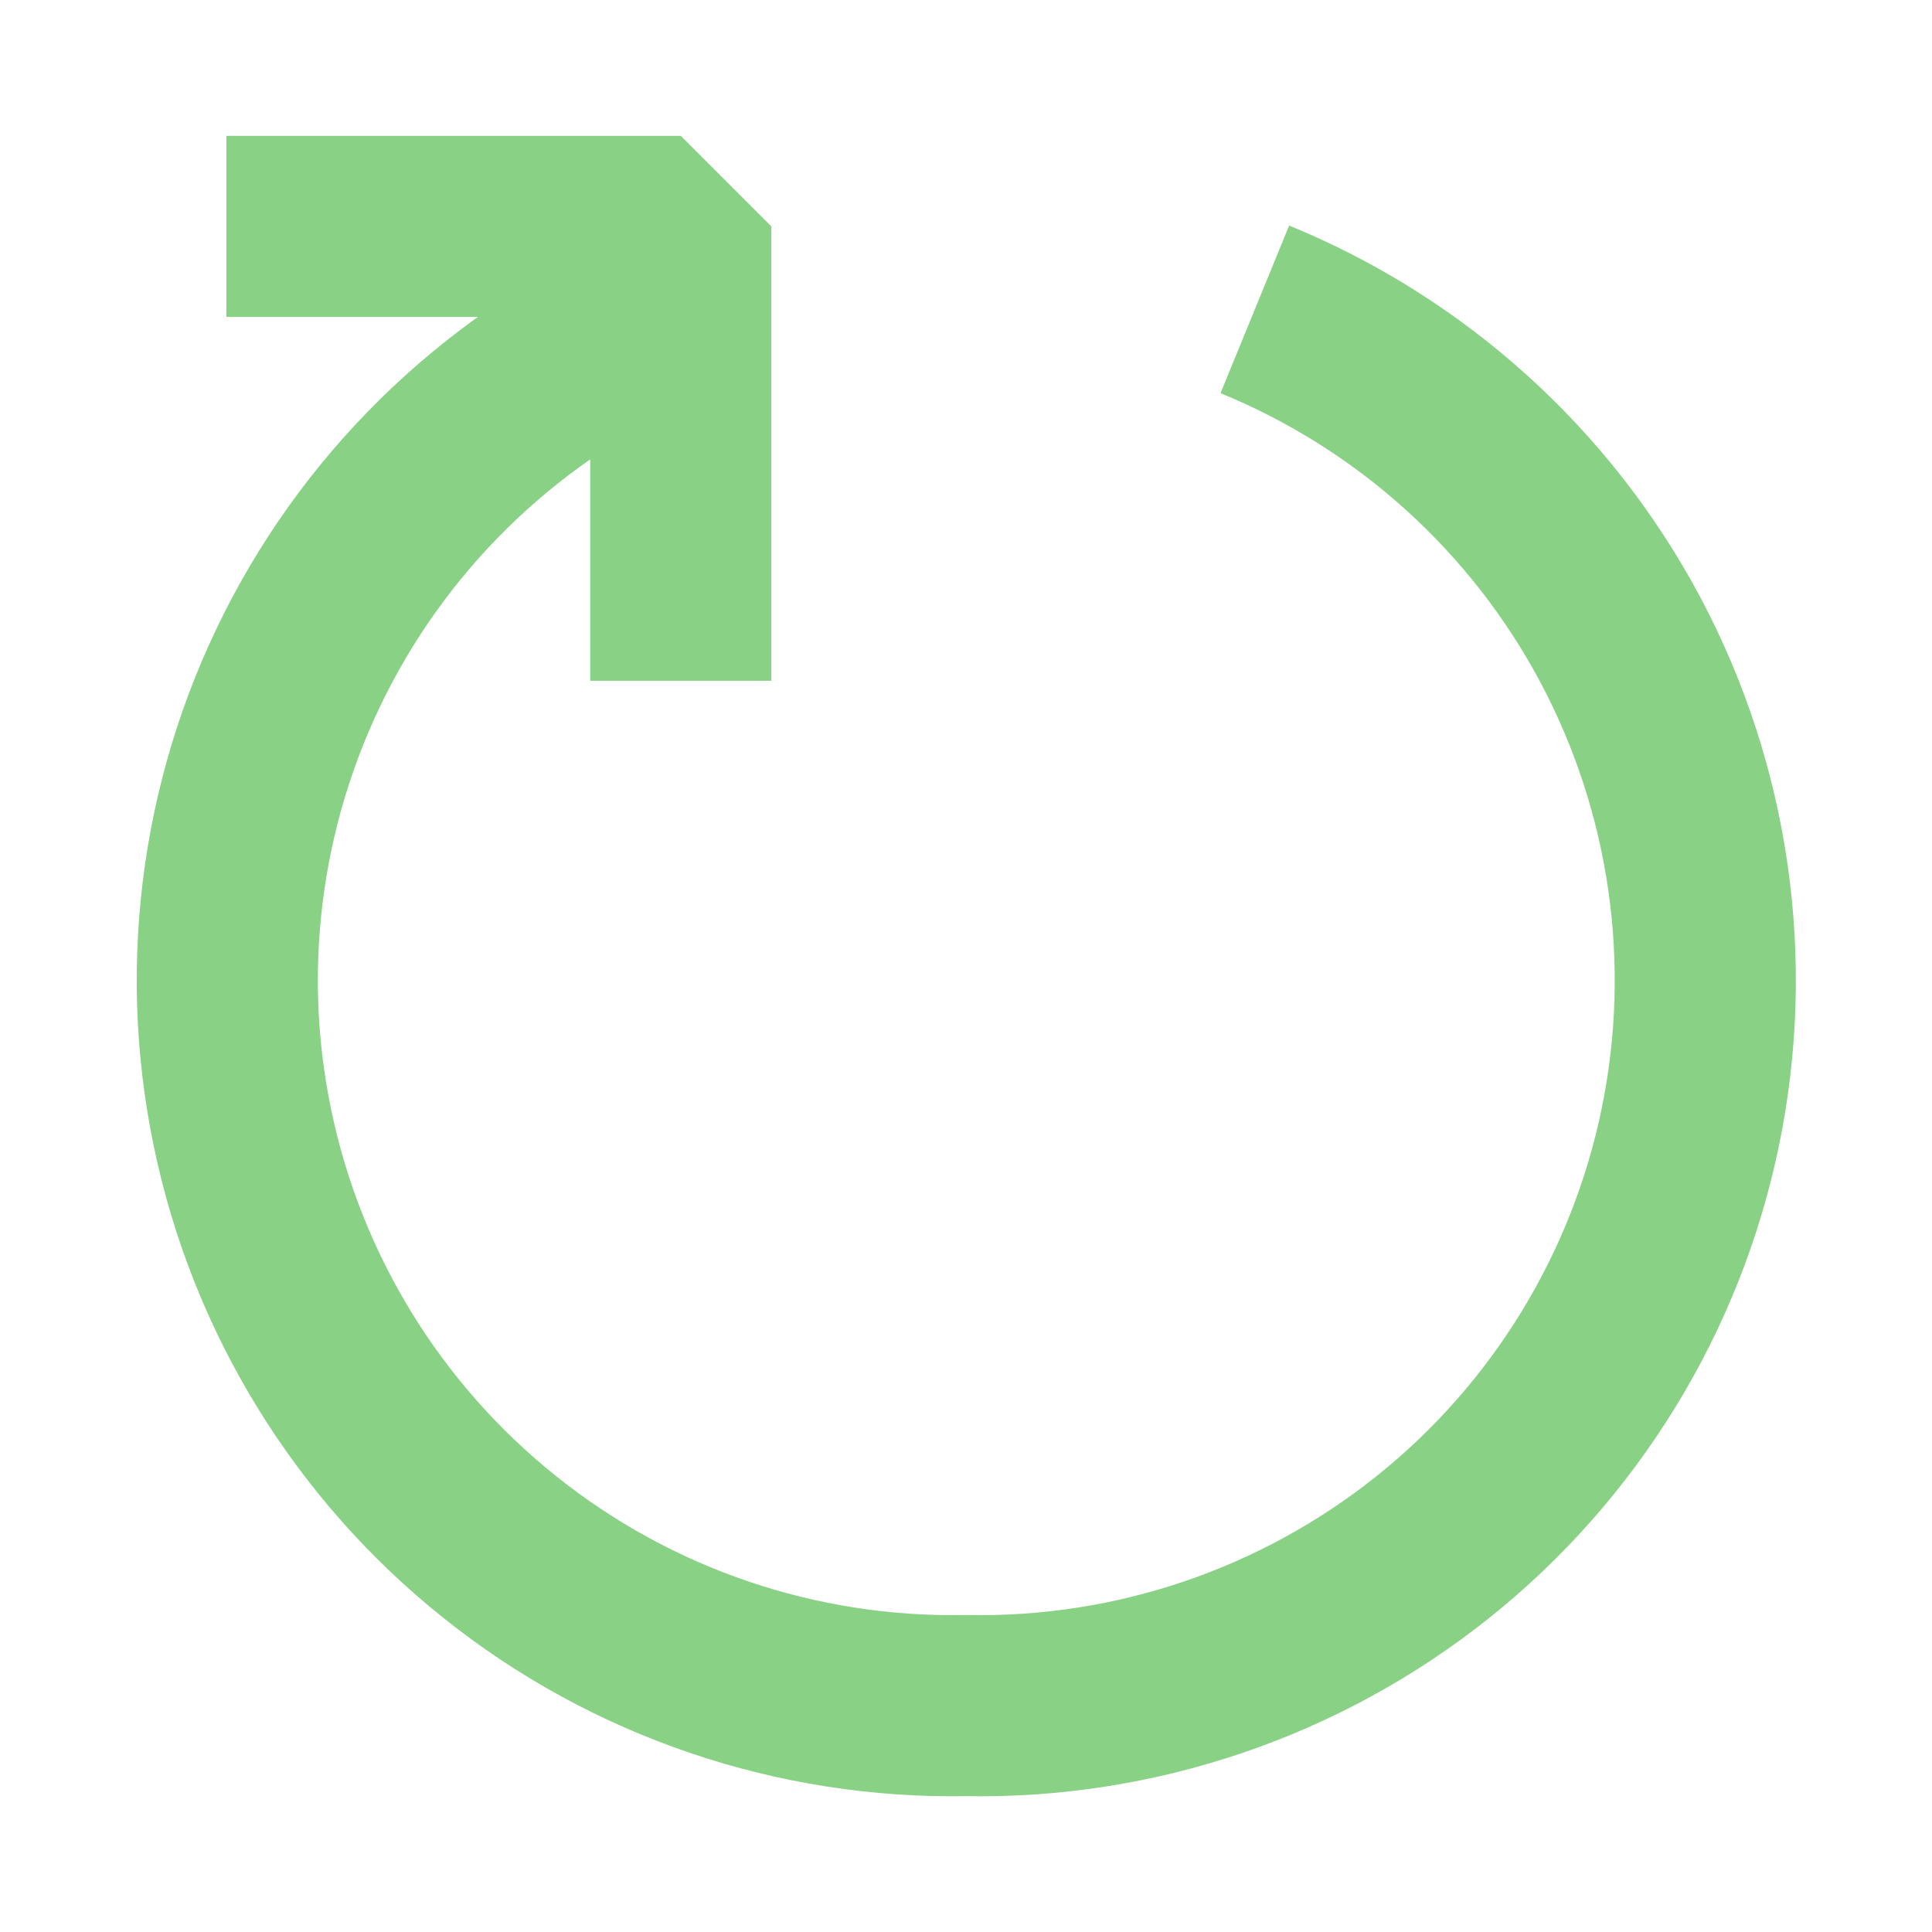
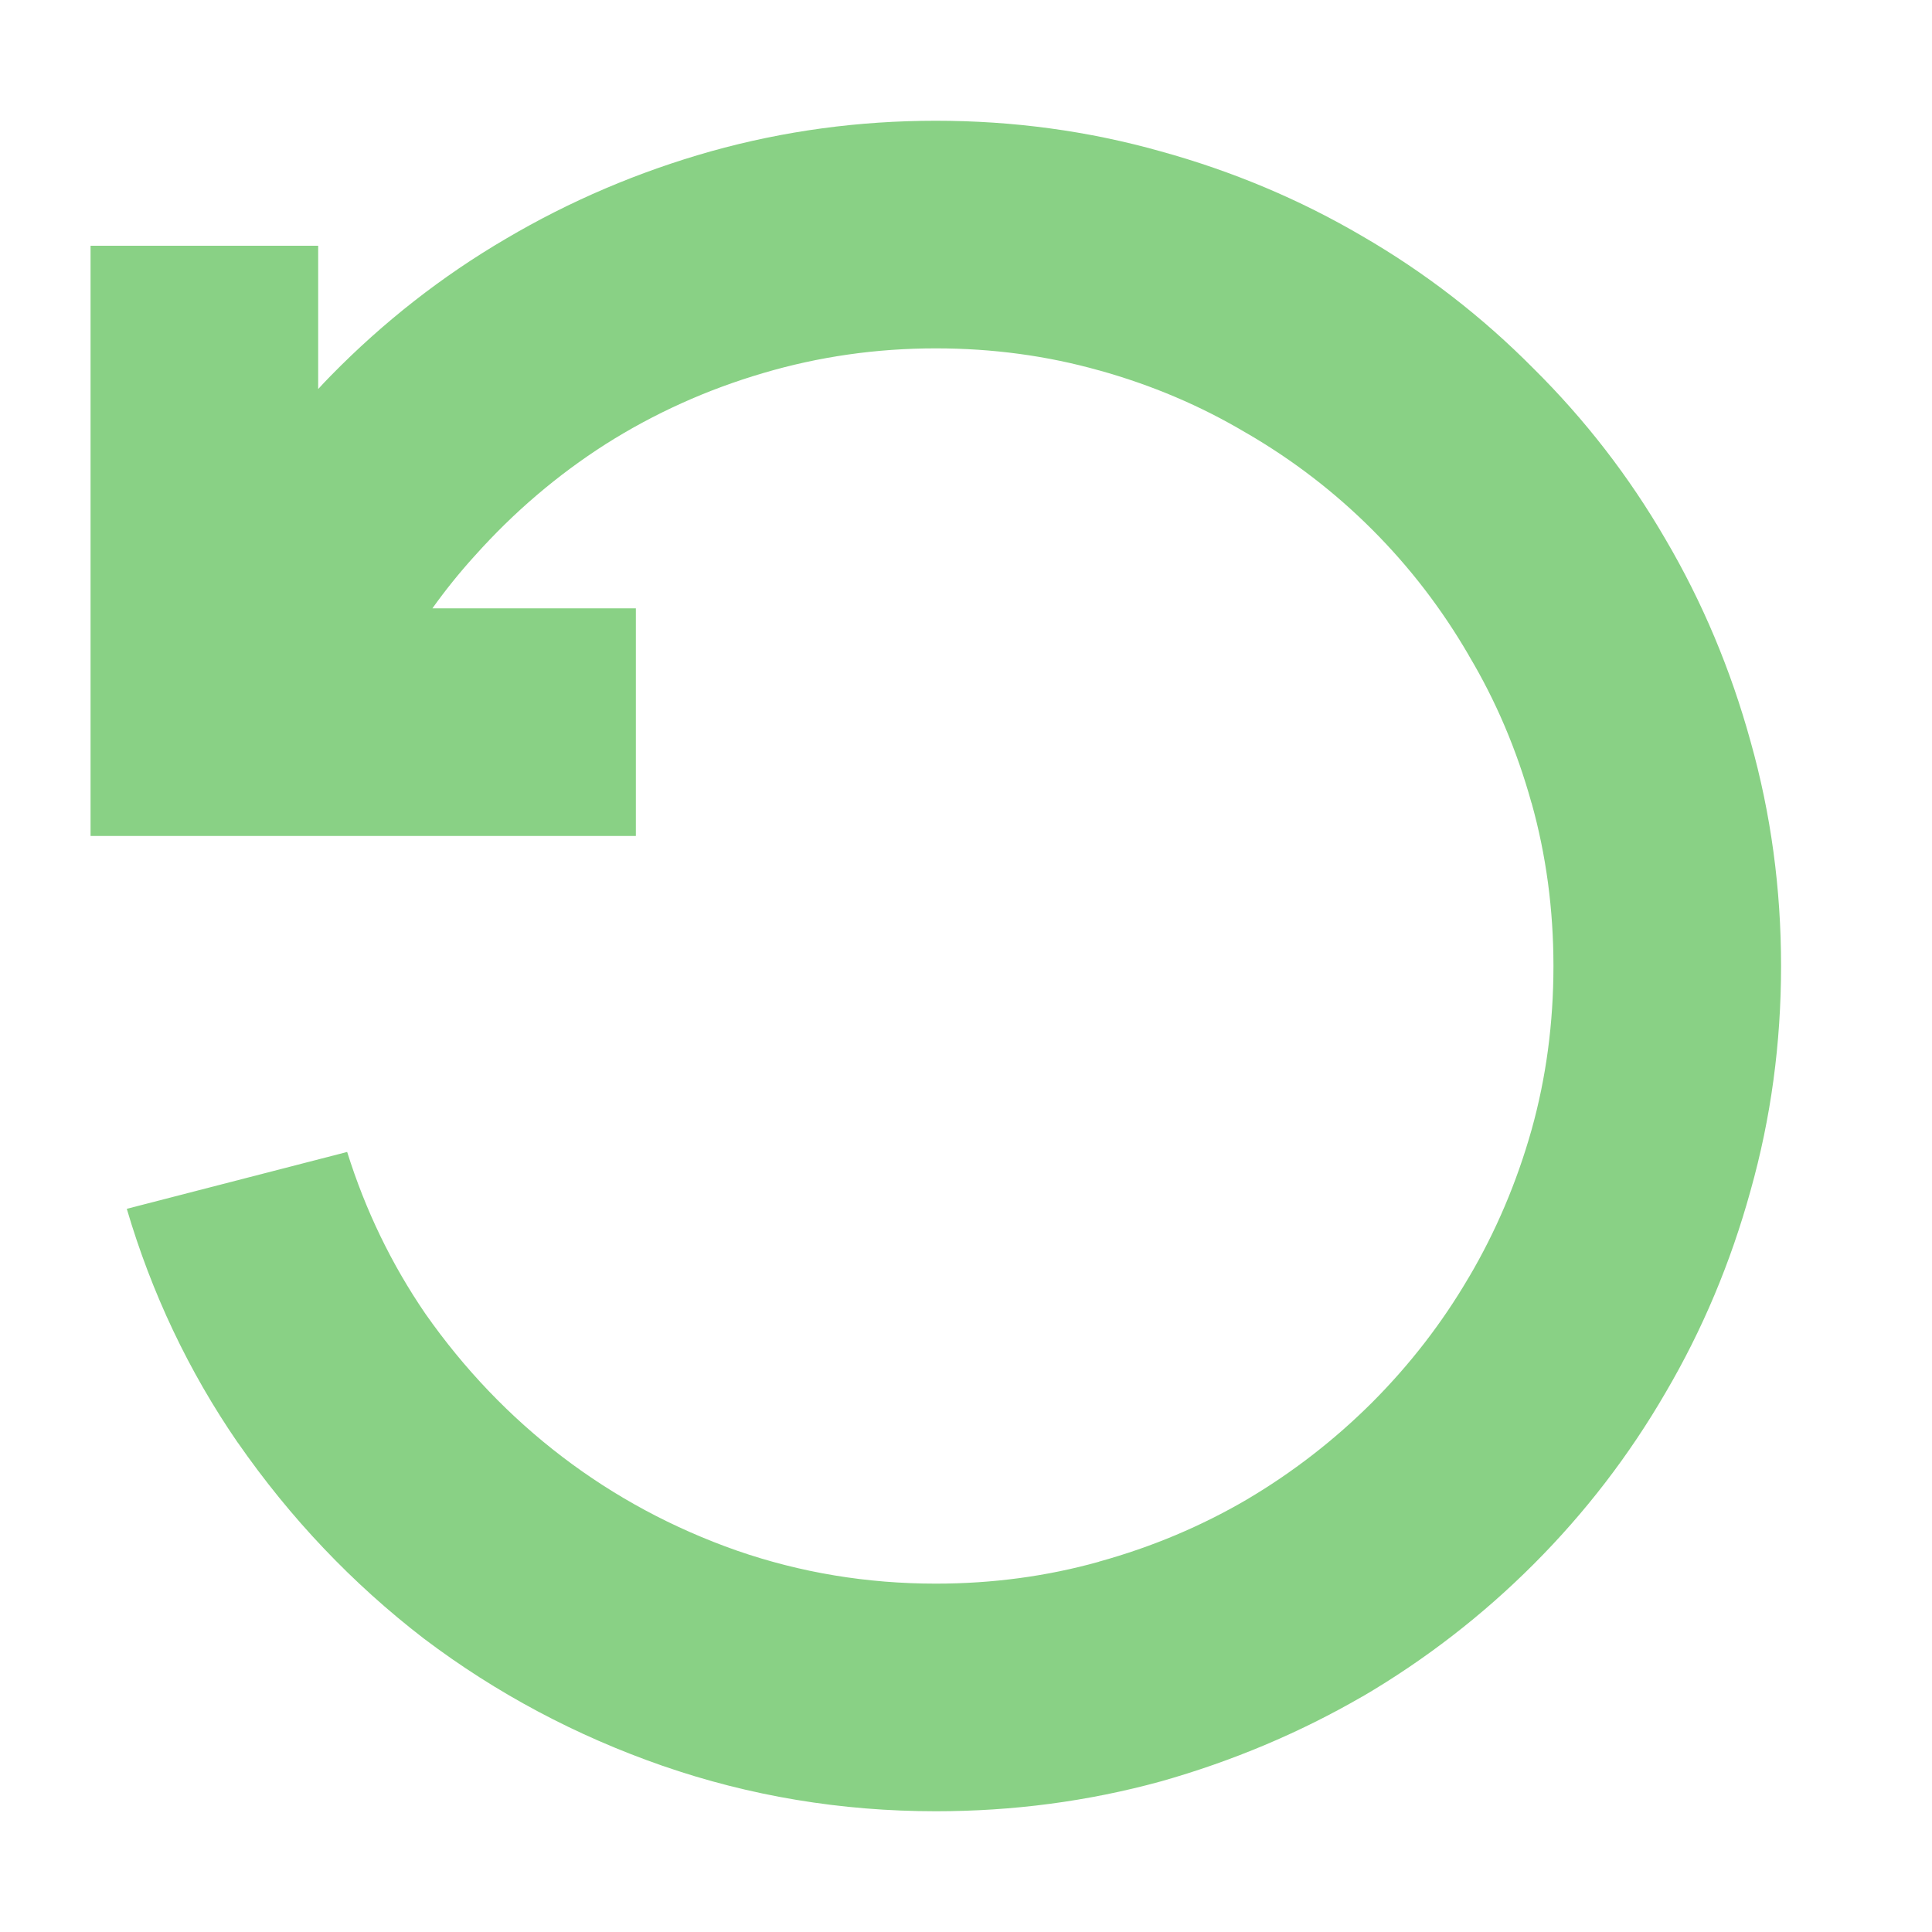
<svg xmlns="http://www.w3.org/2000/svg" width="16" height="16" viewBox="0 0 16 16" fill="none">
-   <path d="M10.392 2.562C11.689 3.093 12.76 4.061 13.419 5.298C14.077 6.536 14.282 7.964 13.998 9.337C13.714 10.71 12.959 11.94 11.864 12.814C10.768 13.688 9.401 14.152 8 14.125C6.599 14.151 5.233 13.687 4.139 12.812C3.044 11.937 2.29 10.708 2.007 9.336C1.723 7.964 1.928 6.536 2.586 5.299C3.244 4.062 4.314 3.094 5.61 2.563" stroke="#89D185" stroke-width="1.5" />
-   <path d="M1.875 1.875H5.638V5.638" stroke="#89D185" stroke-width="1.5" stroke-miterlimit="1" />
+   <path d="M2.635 3.222C2.669 3.184 2.704 3.148 2.74 3.111C3.176 2.666 3.66 2.287 4.19 1.977C4.722 1.663 5.289 1.422 5.888 1.253C6.492 1.084 7.113 1 7.75 1C8.39 1 9.011 1.084 9.611 1.253C10.205 1.417 10.763 1.651 11.284 1.957C11.803 2.258 12.275 2.623 12.699 3.051C13.127 3.475 13.492 3.947 13.793 4.466C14.099 4.987 14.333 5.545 14.497 6.139C14.666 6.739 14.75 7.36 14.75 8C14.75 8.64 14.666 9.261 14.497 9.861C14.333 10.455 14.099 11.013 13.793 11.534C13.492 12.053 13.127 12.528 12.699 12.956C12.276 13.379 11.804 13.744 11.285 14.049L11.282 14.05C10.762 14.351 10.206 14.585 9.613 14.753L9.609 14.754C9.01 14.918 8.39 15 7.75 15C6.968 15 6.212 14.875 5.485 14.623C4.769 14.374 4.11 14.023 3.513 13.572L3.509 13.569C2.918 13.114 2.404 12.573 1.97 11.948L1.968 11.946C1.562 11.356 1.256 10.71 1.05 10.011L2.875 9.54C3.027 10.025 3.243 10.471 3.523 10.88C3.845 11.339 4.223 11.734 4.657 12.065C5.09 12.395 5.571 12.655 6.104 12.842C6.63 13.024 7.178 13.115 7.75 13.115C8.22 13.115 8.67 13.054 9.1 12.934L9.101 12.933C9.542 12.811 9.948 12.639 10.323 12.42C10.704 12.195 11.051 11.926 11.364 11.614C11.676 11.301 11.943 10.956 12.163 10.58L12.164 10.579C12.388 10.199 12.561 9.792 12.684 9.356C12.804 8.926 12.865 8.475 12.865 8C12.865 7.53 12.804 7.08 12.684 6.65L12.683 6.649C12.561 6.21 12.388 5.804 12.165 5.43L12.162 5.424C11.941 5.044 11.676 4.698 11.364 4.386C11.052 4.074 10.706 3.809 10.326 3.588L10.32 3.585C9.946 3.362 9.54 3.189 9.101 3.067L9.1 3.067C8.67 2.946 8.22 2.885 7.75 2.885C7.258 2.885 6.782 2.953 6.319 3.09C5.853 3.227 5.419 3.423 5.016 3.678C4.617 3.933 4.255 4.241 3.93 4.605L3.928 4.607C3.804 4.744 3.688 4.888 3.581 5.038H5.266V6.923H0.75V2.035H2.635V3.222Z" fill="#89D185" />
</svg>
